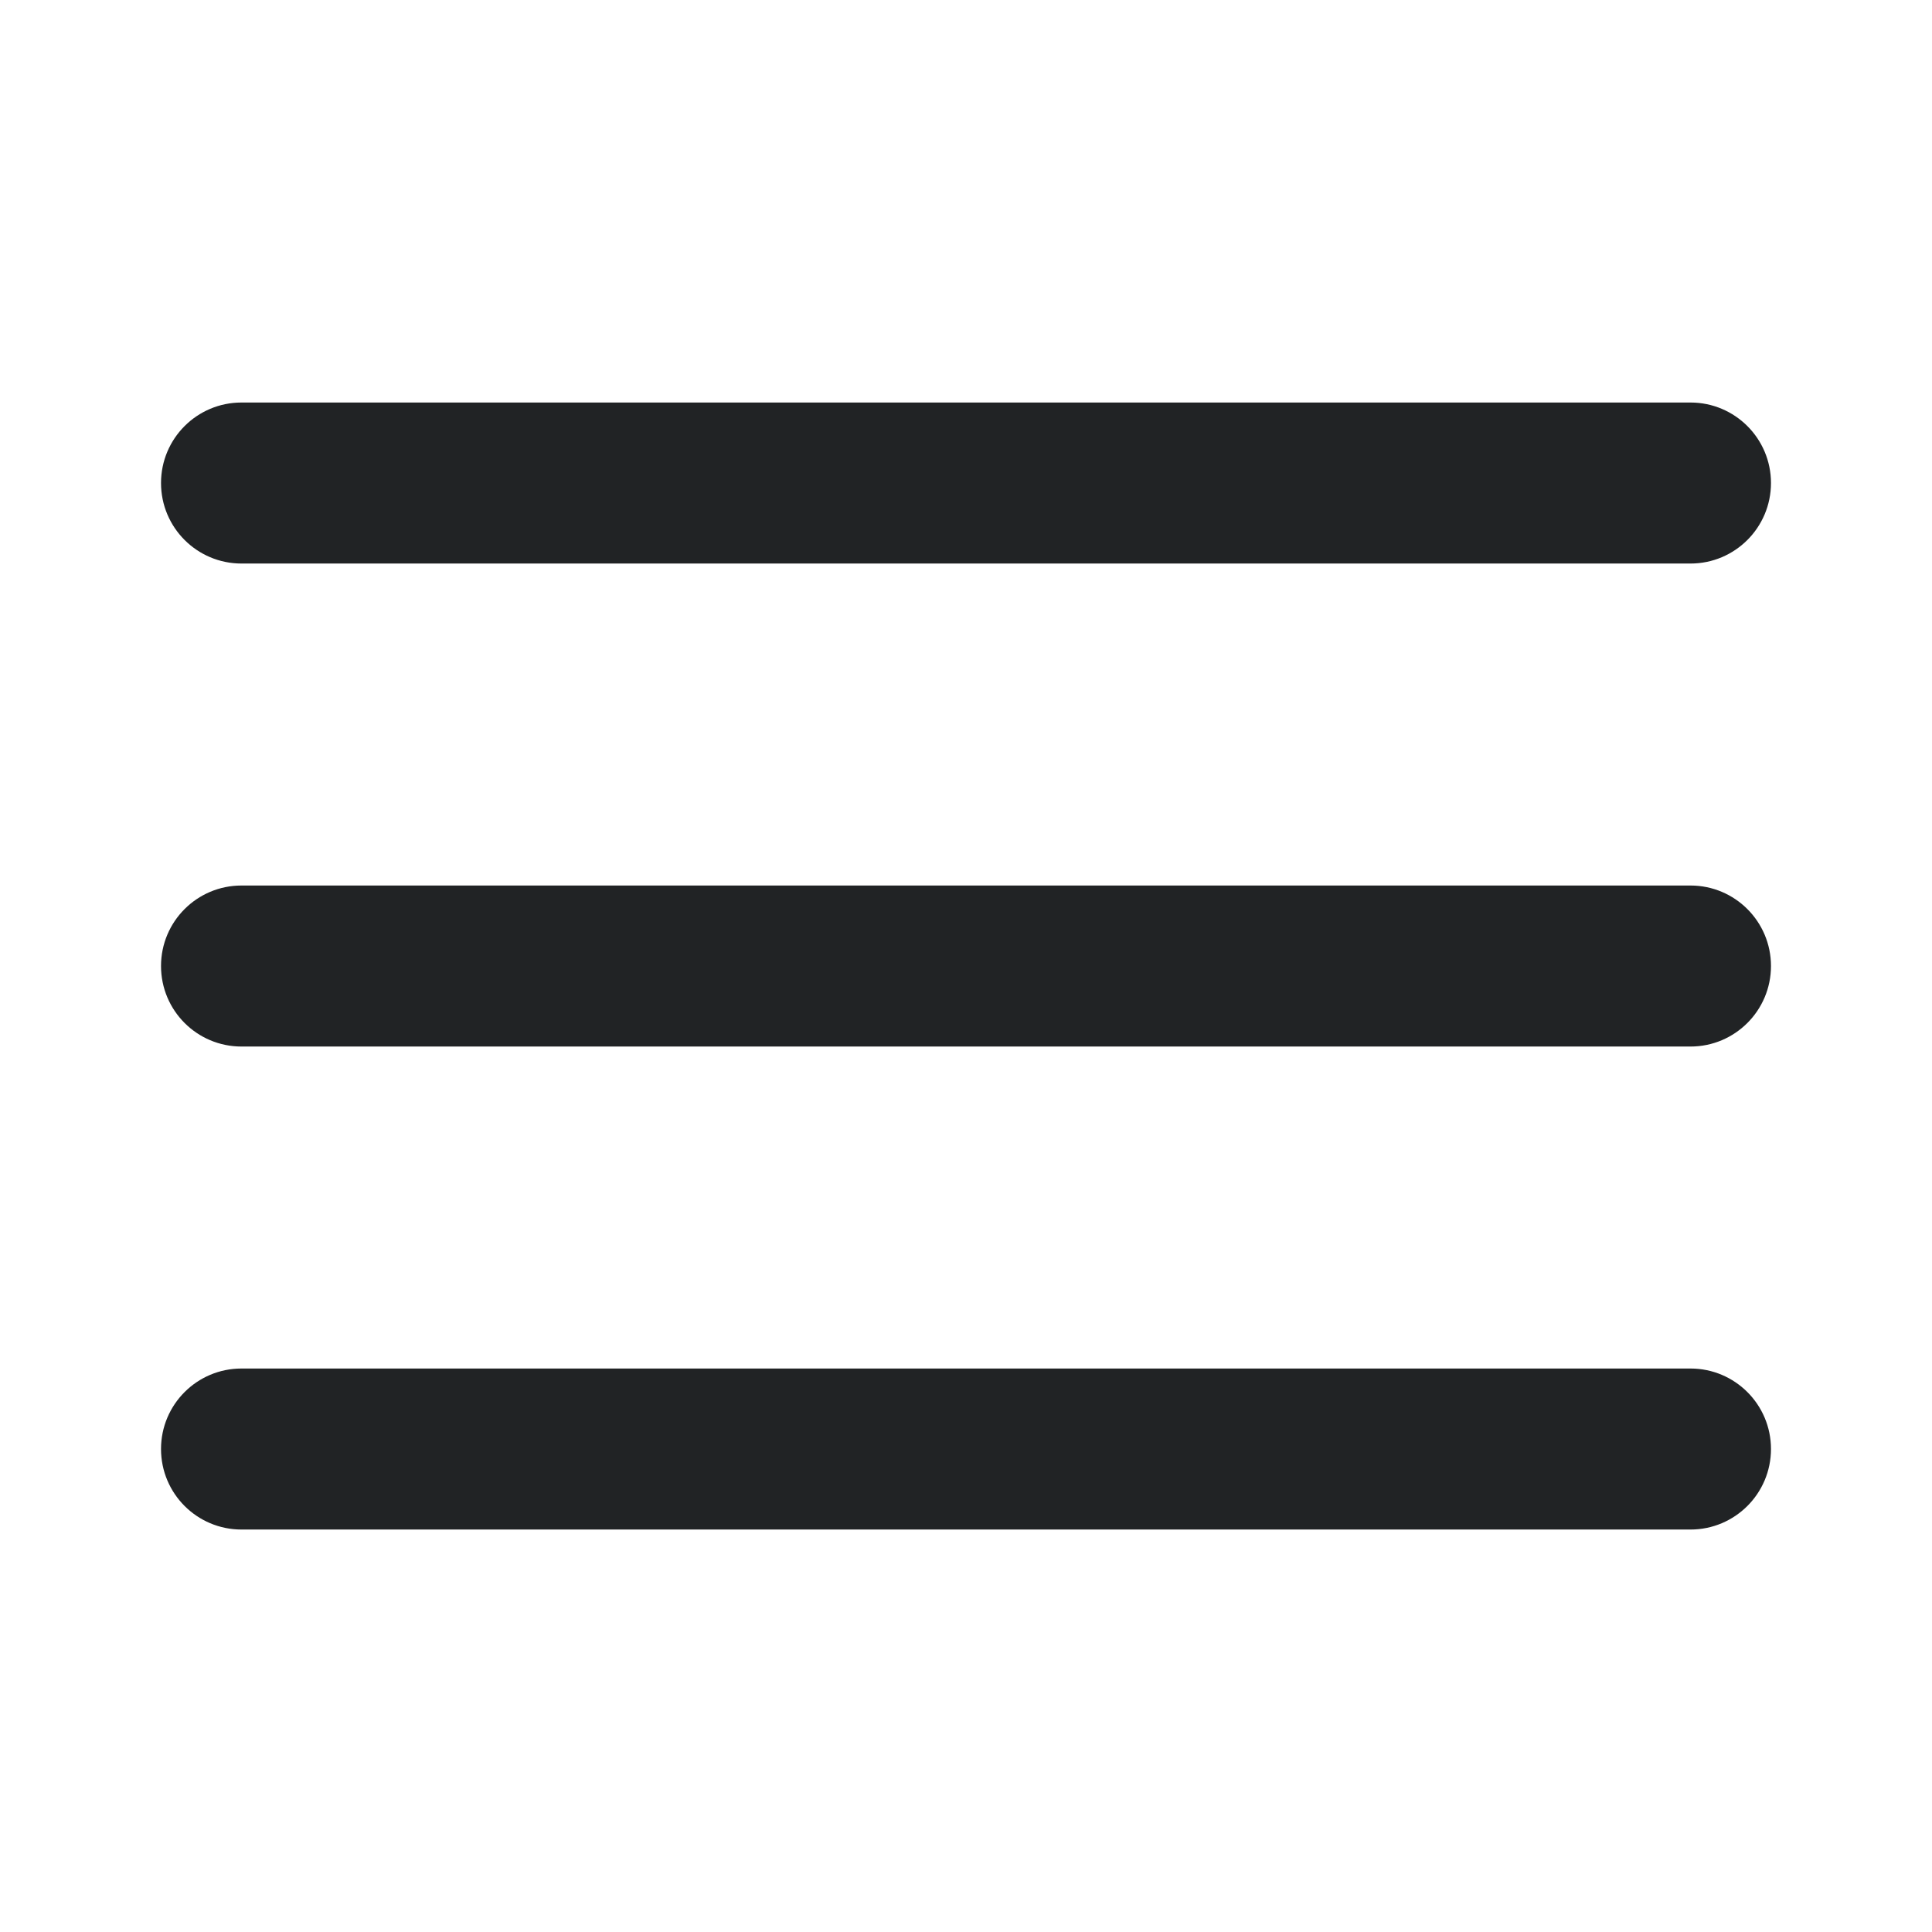
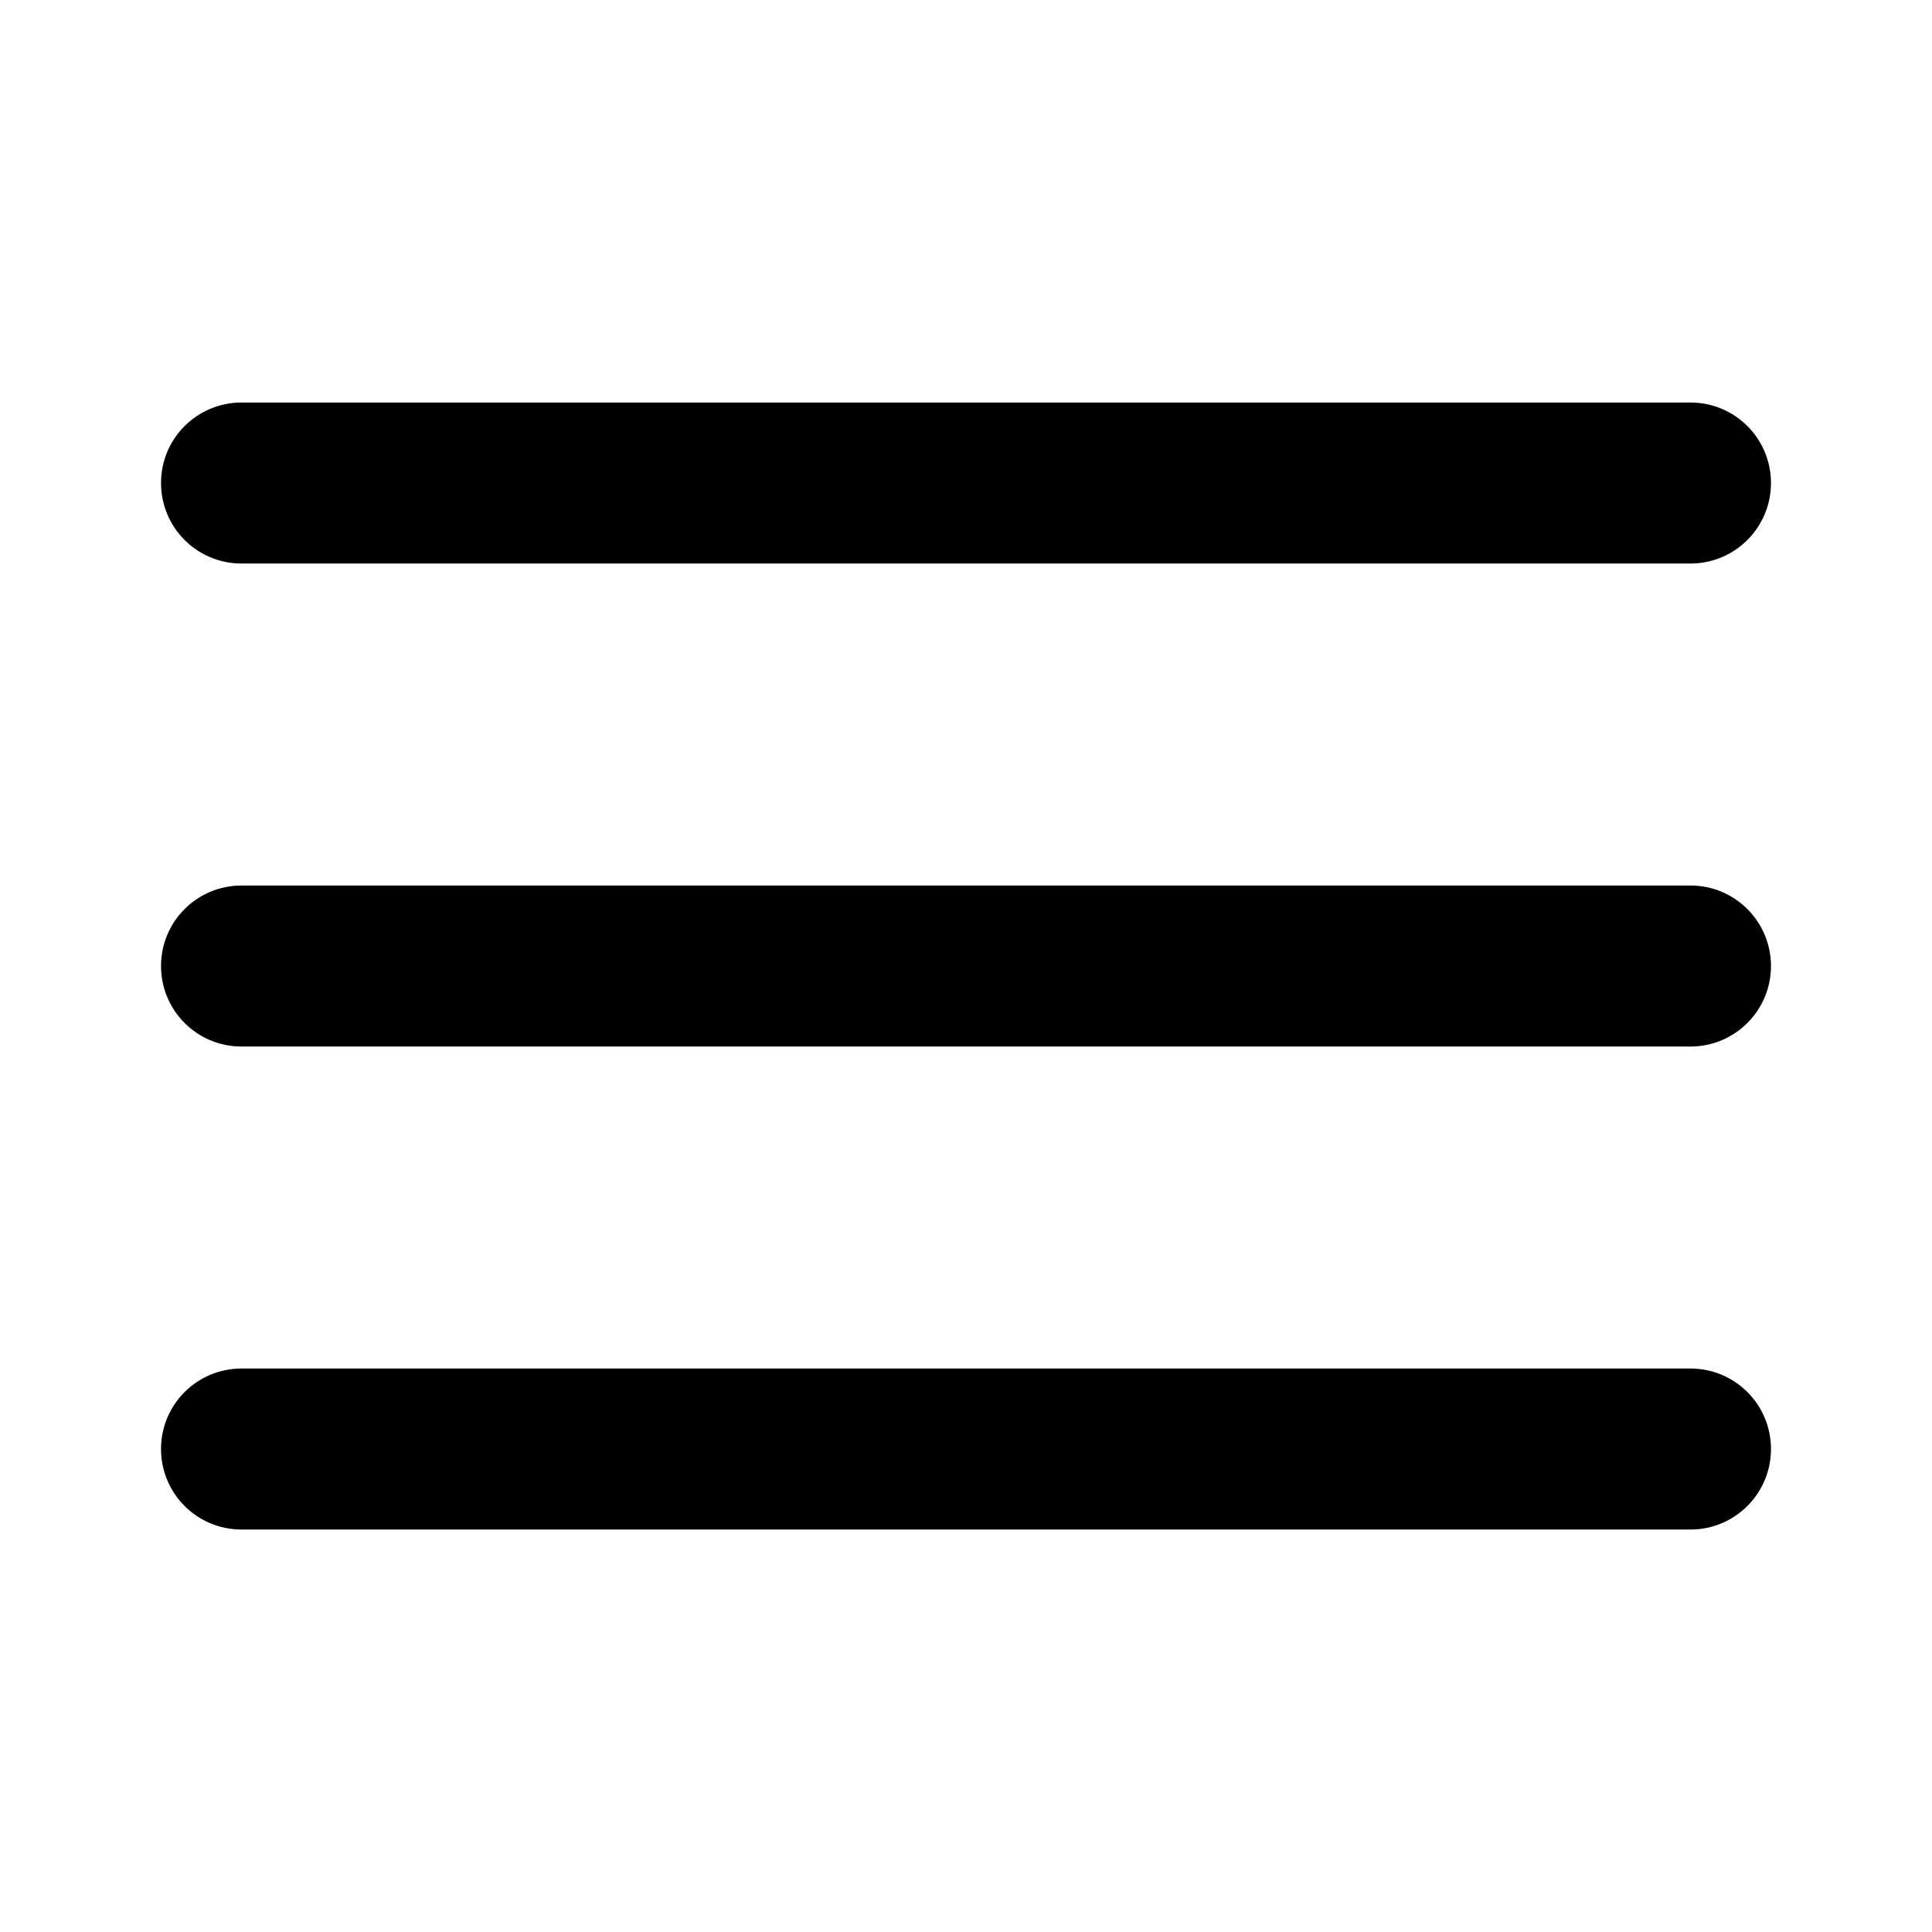
<svg xmlns="http://www.w3.org/2000/svg" width="32" height="32" viewBox="0 0 32 32" fill="none">
-   <path fill-rule="evenodd" clip-rule="evenodd" d="M2.667 8C2.667 7.264 3.263 6.667 4 6.667H28C28.736 6.667 29.333 7.264 29.333 8C29.333 8.737 28.736 9.334 28 9.334H4C3.263 9.334 2.667 8.737 2.667 8ZM2.667 16C2.667 15.264 3.263 14.667 4 14.667H28C28.736 14.667 29.333 15.264 29.333 16C29.333 16.737 28.736 17.334 28 17.334H4C3.263 17.334 2.667 16.737 2.667 16ZM2.667 24C2.667 23.264 3.263 22.667 4 22.667H28C28.736 22.667 29.333 23.264 29.333 24C29.333 24.737 28.736 25.334 28 25.334H4C3.263 25.334 2.667 24.737 2.667 24Z" fill="#212325" />
+   <path fill-rule="evenodd" clip-rule="evenodd" d="M2.667 8C2.667 7.264 3.263 6.667 4 6.667H28C28.736 6.667 29.333 7.264 29.333 8C29.333 8.737 28.736 9.334 28 9.334H4C3.263 9.334 2.667 8.737 2.667 8ZM2.667 16C2.667 15.264 3.263 14.667 4 14.667H28C28.736 14.667 29.333 15.264 29.333 16C29.333 16.737 28.736 17.334 28 17.334H4C3.263 17.334 2.667 16.737 2.667 16ZM2.667 24C2.667 23.264 3.263 22.667 4 22.667H28C28.736 22.667 29.333 23.264 29.333 24C29.333 24.737 28.736 25.334 28 25.334H4C3.263 25.334 2.667 24.737 2.667 24Z" fill="#000000" />
</svg>
